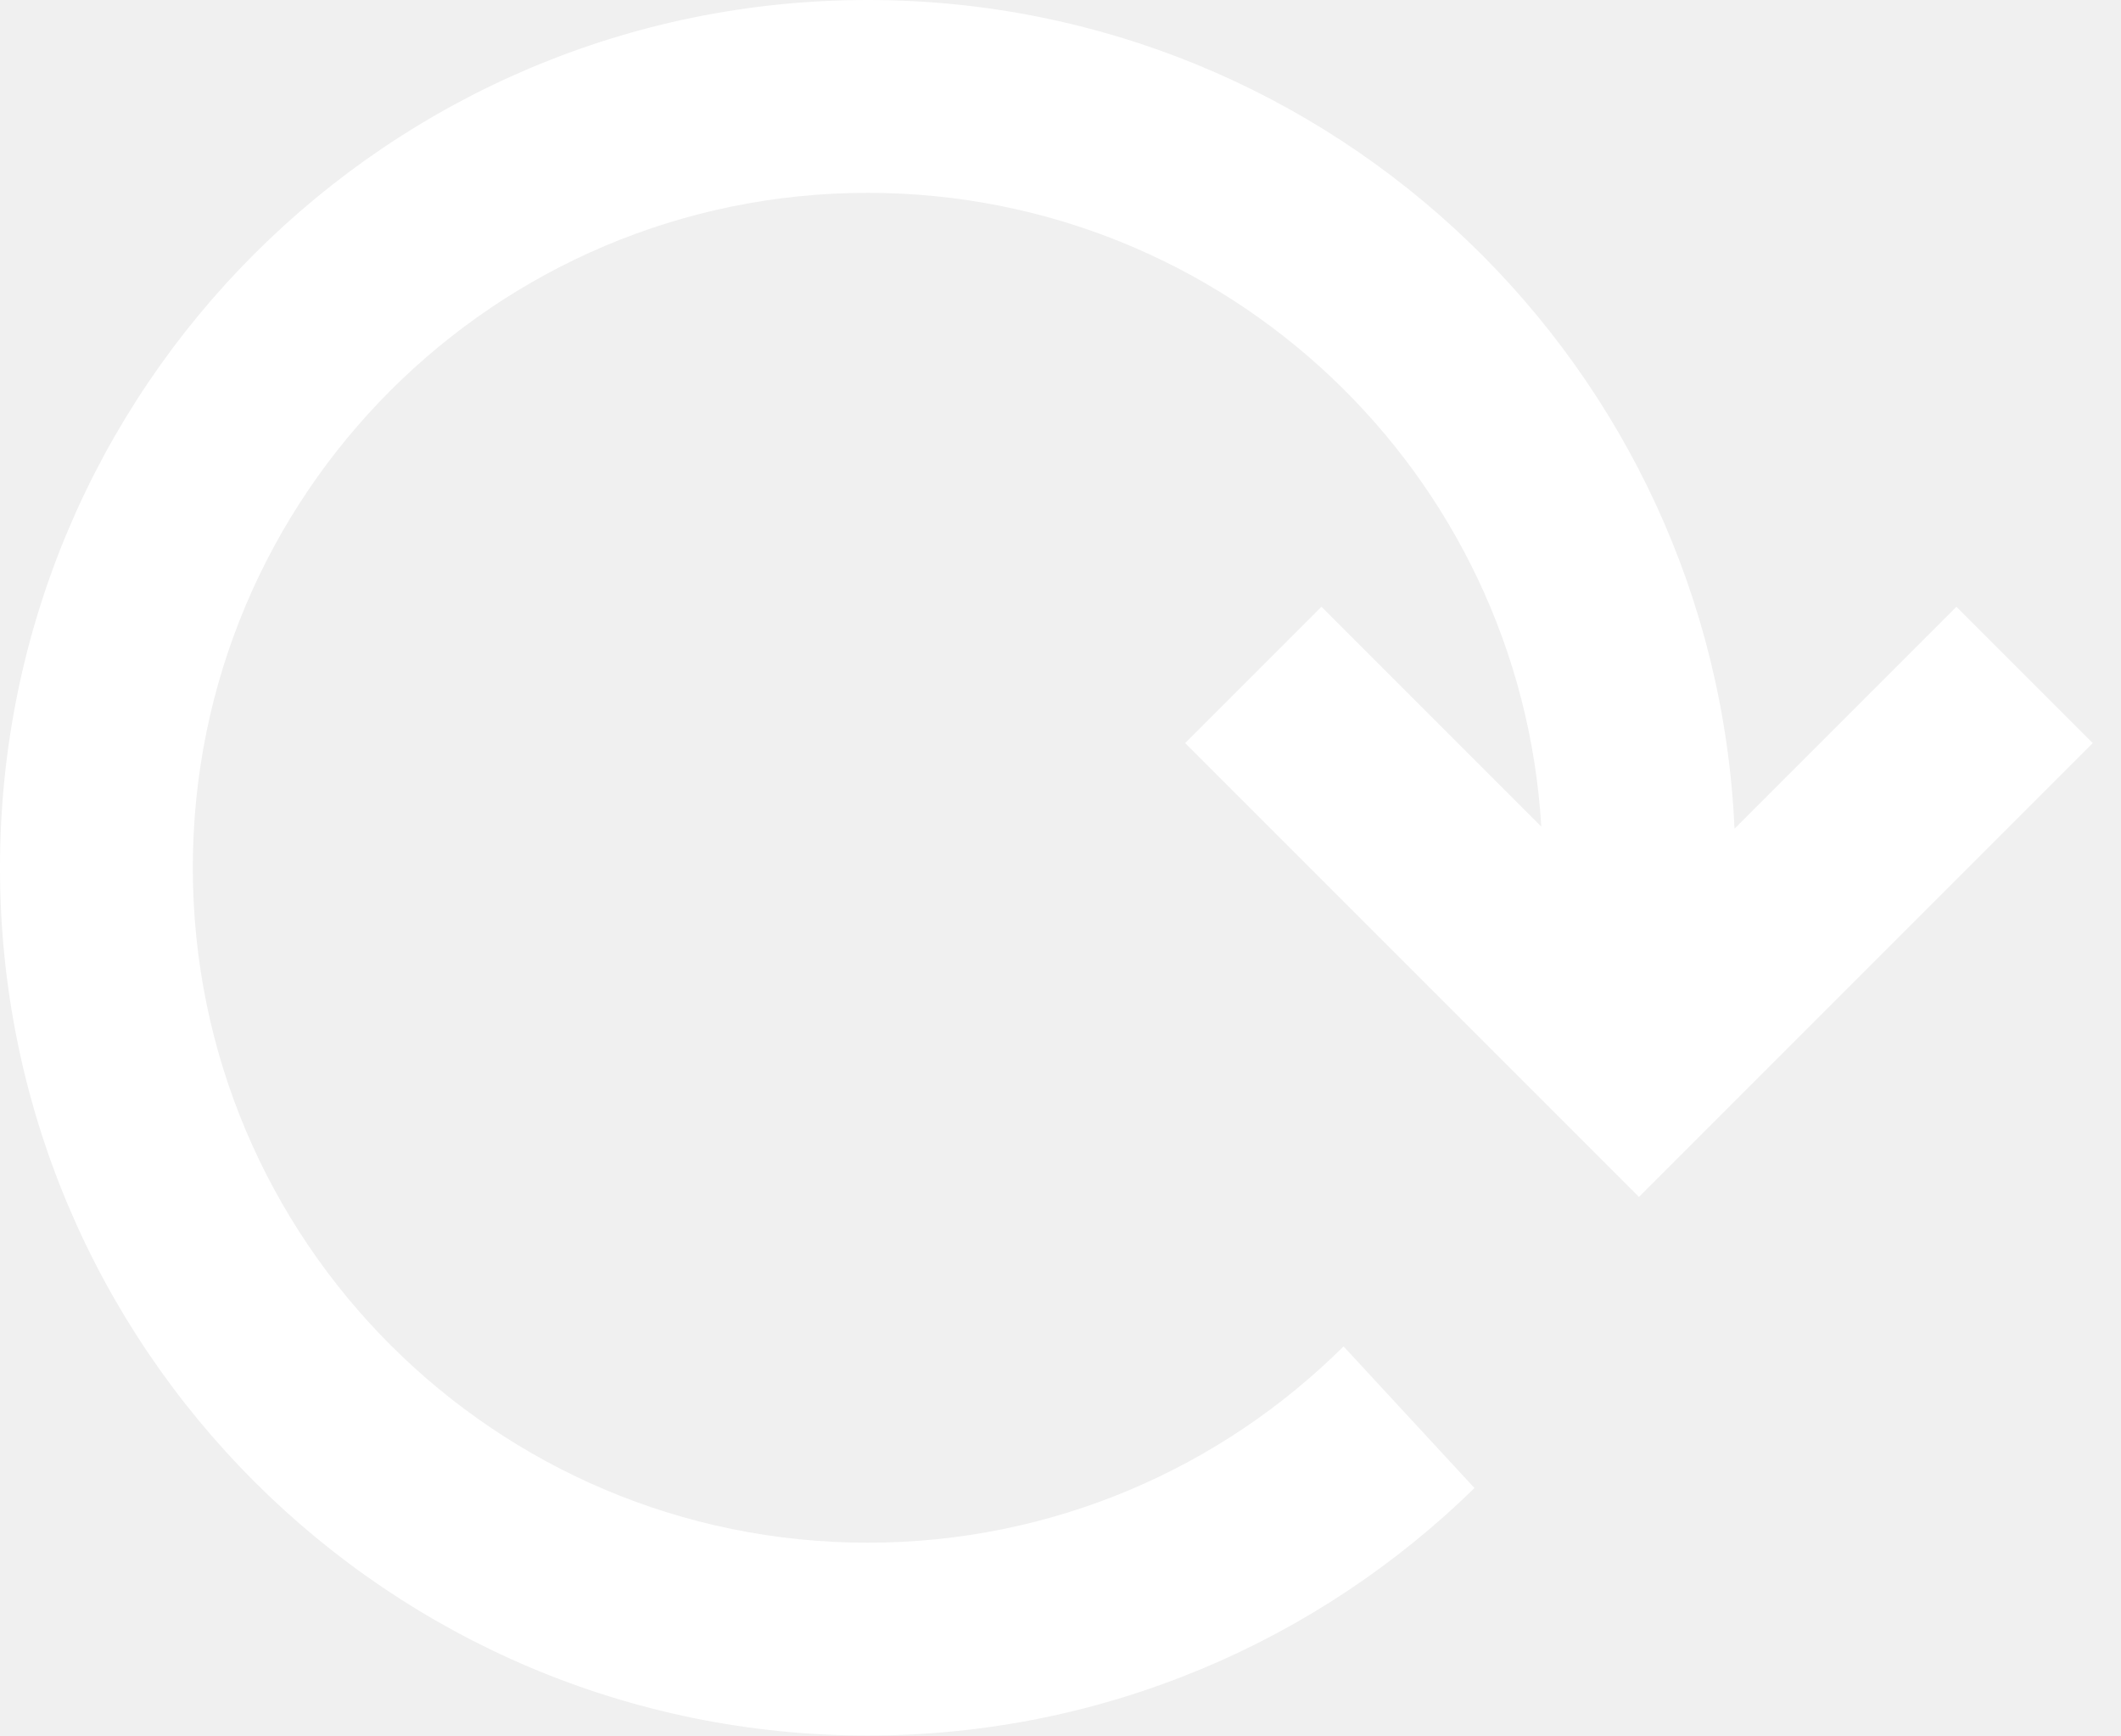
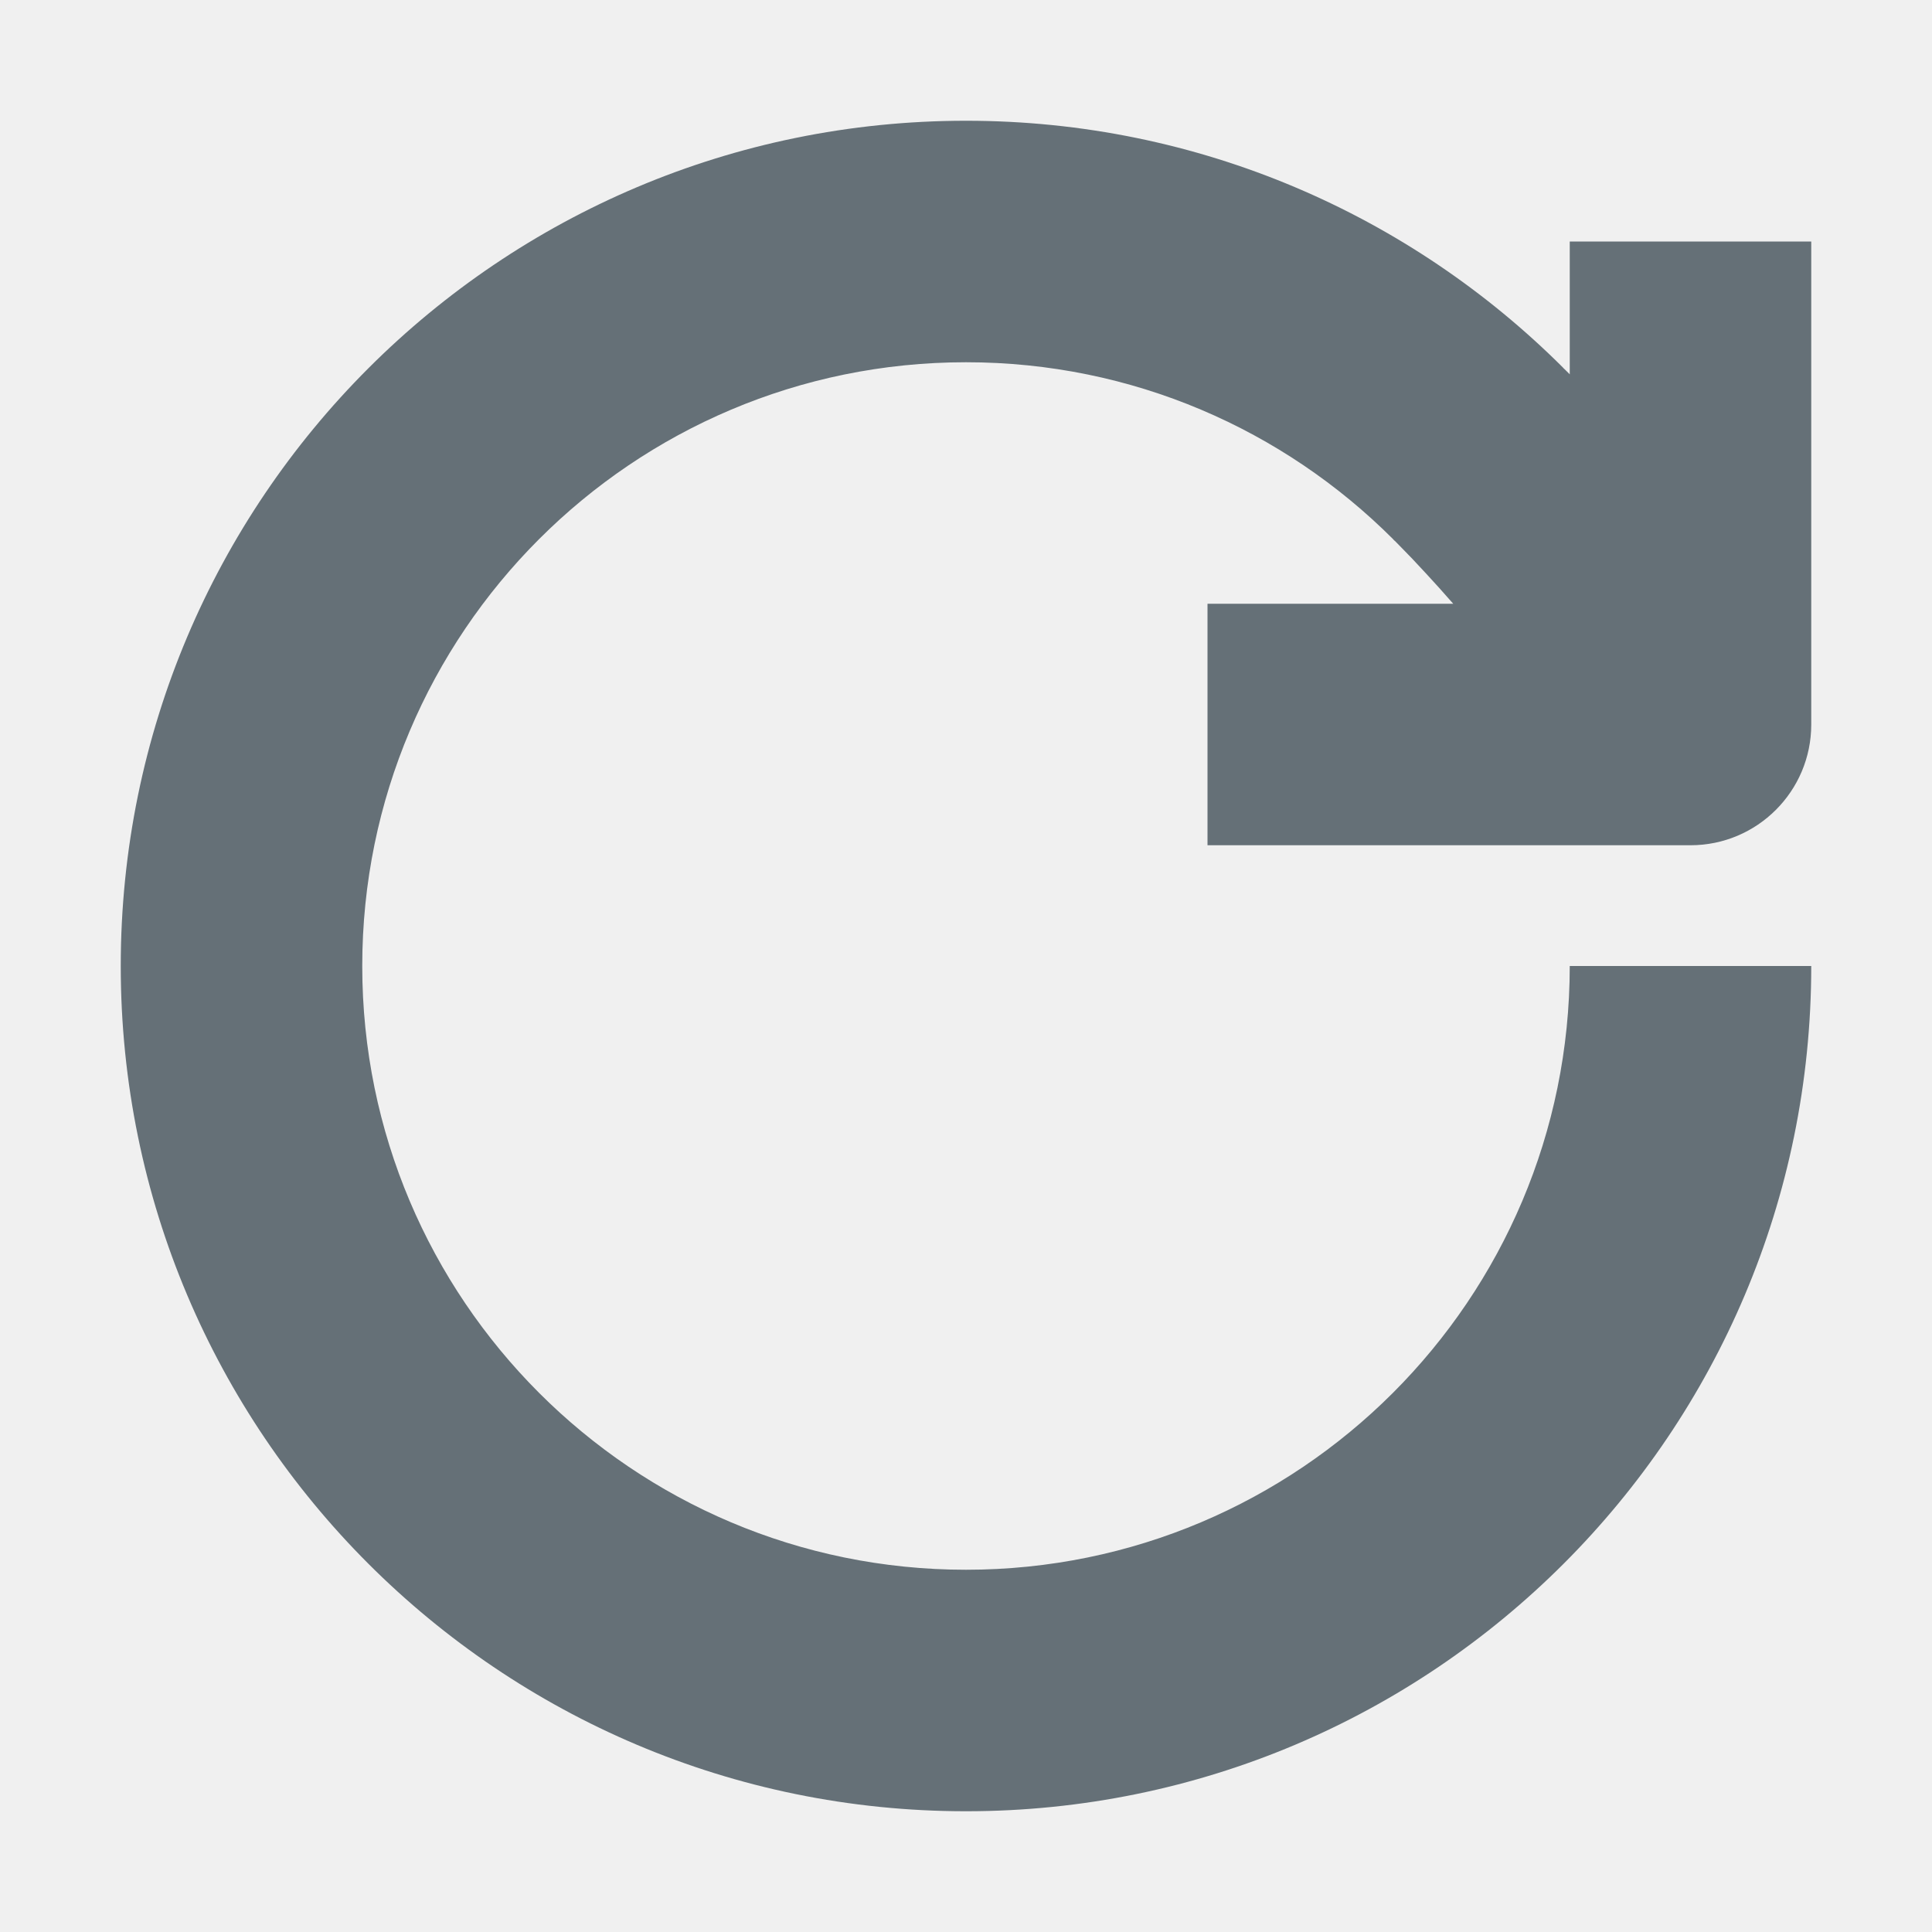
- <svg xmlns="http://www.w3.org/2000/svg" width="22" height="18" viewBox="0 0 22 18" fill="none">
-   <path d="M9 16C5.134 16 2 12.866 2 9C2 5.134 5.134 2 9 2C12.723 2 15.767 4.906 15.987 8.573L13.707 6.293L12.293 7.707L17 12.414L21.707 7.707L20.293 6.293L17.991 8.595C17.779 3.812 13.835 0 9 0C4.029 0 0 4.029 0 9C0 13.971 4.029 18 9 18C11.45 18 13.671 17.021 15.294 15.433L13.936 13.964C12.67 15.222 10.926 16 9 16Z" fill="white" />
+ <svg xmlns="http://www.w3.org/2000/svg" width="16" height="16" viewBox="0 0 16 16" fill="none">
+   <path fill-rule="evenodd" clip-rule="evenodd" d="M11.536 4.464C10.63 3.559 9.381 3 8 3C5.239 3 3 5.239 3 8C3 10.761 5.239 13 8 13C10.761 13 13 10.761 13 8H15C15 11.866 11.866 15 8 15C4.134 15 1 11.866 1 8C1 4.134 4.134 1 8 1C9.93 1 11.679 1.782 12.944 3.044L12.945 3.046L12.966 3.066C12.975 3.075 12.987 3.087 13 3.1V2H15V6C15 6.552 14.552 7 14 7H10V5H12.035C11.952 4.905 11.878 4.823 11.814 4.754C11.725 4.657 11.656 4.585 11.61 4.539C11.588 4.516 11.571 4.499 11.561 4.489L11.551 4.479L11.55 4.478L11.55 4.478L11.549 4.478L11.543 4.472L11.536 4.464Z" fill="#657077" />
</svg>
